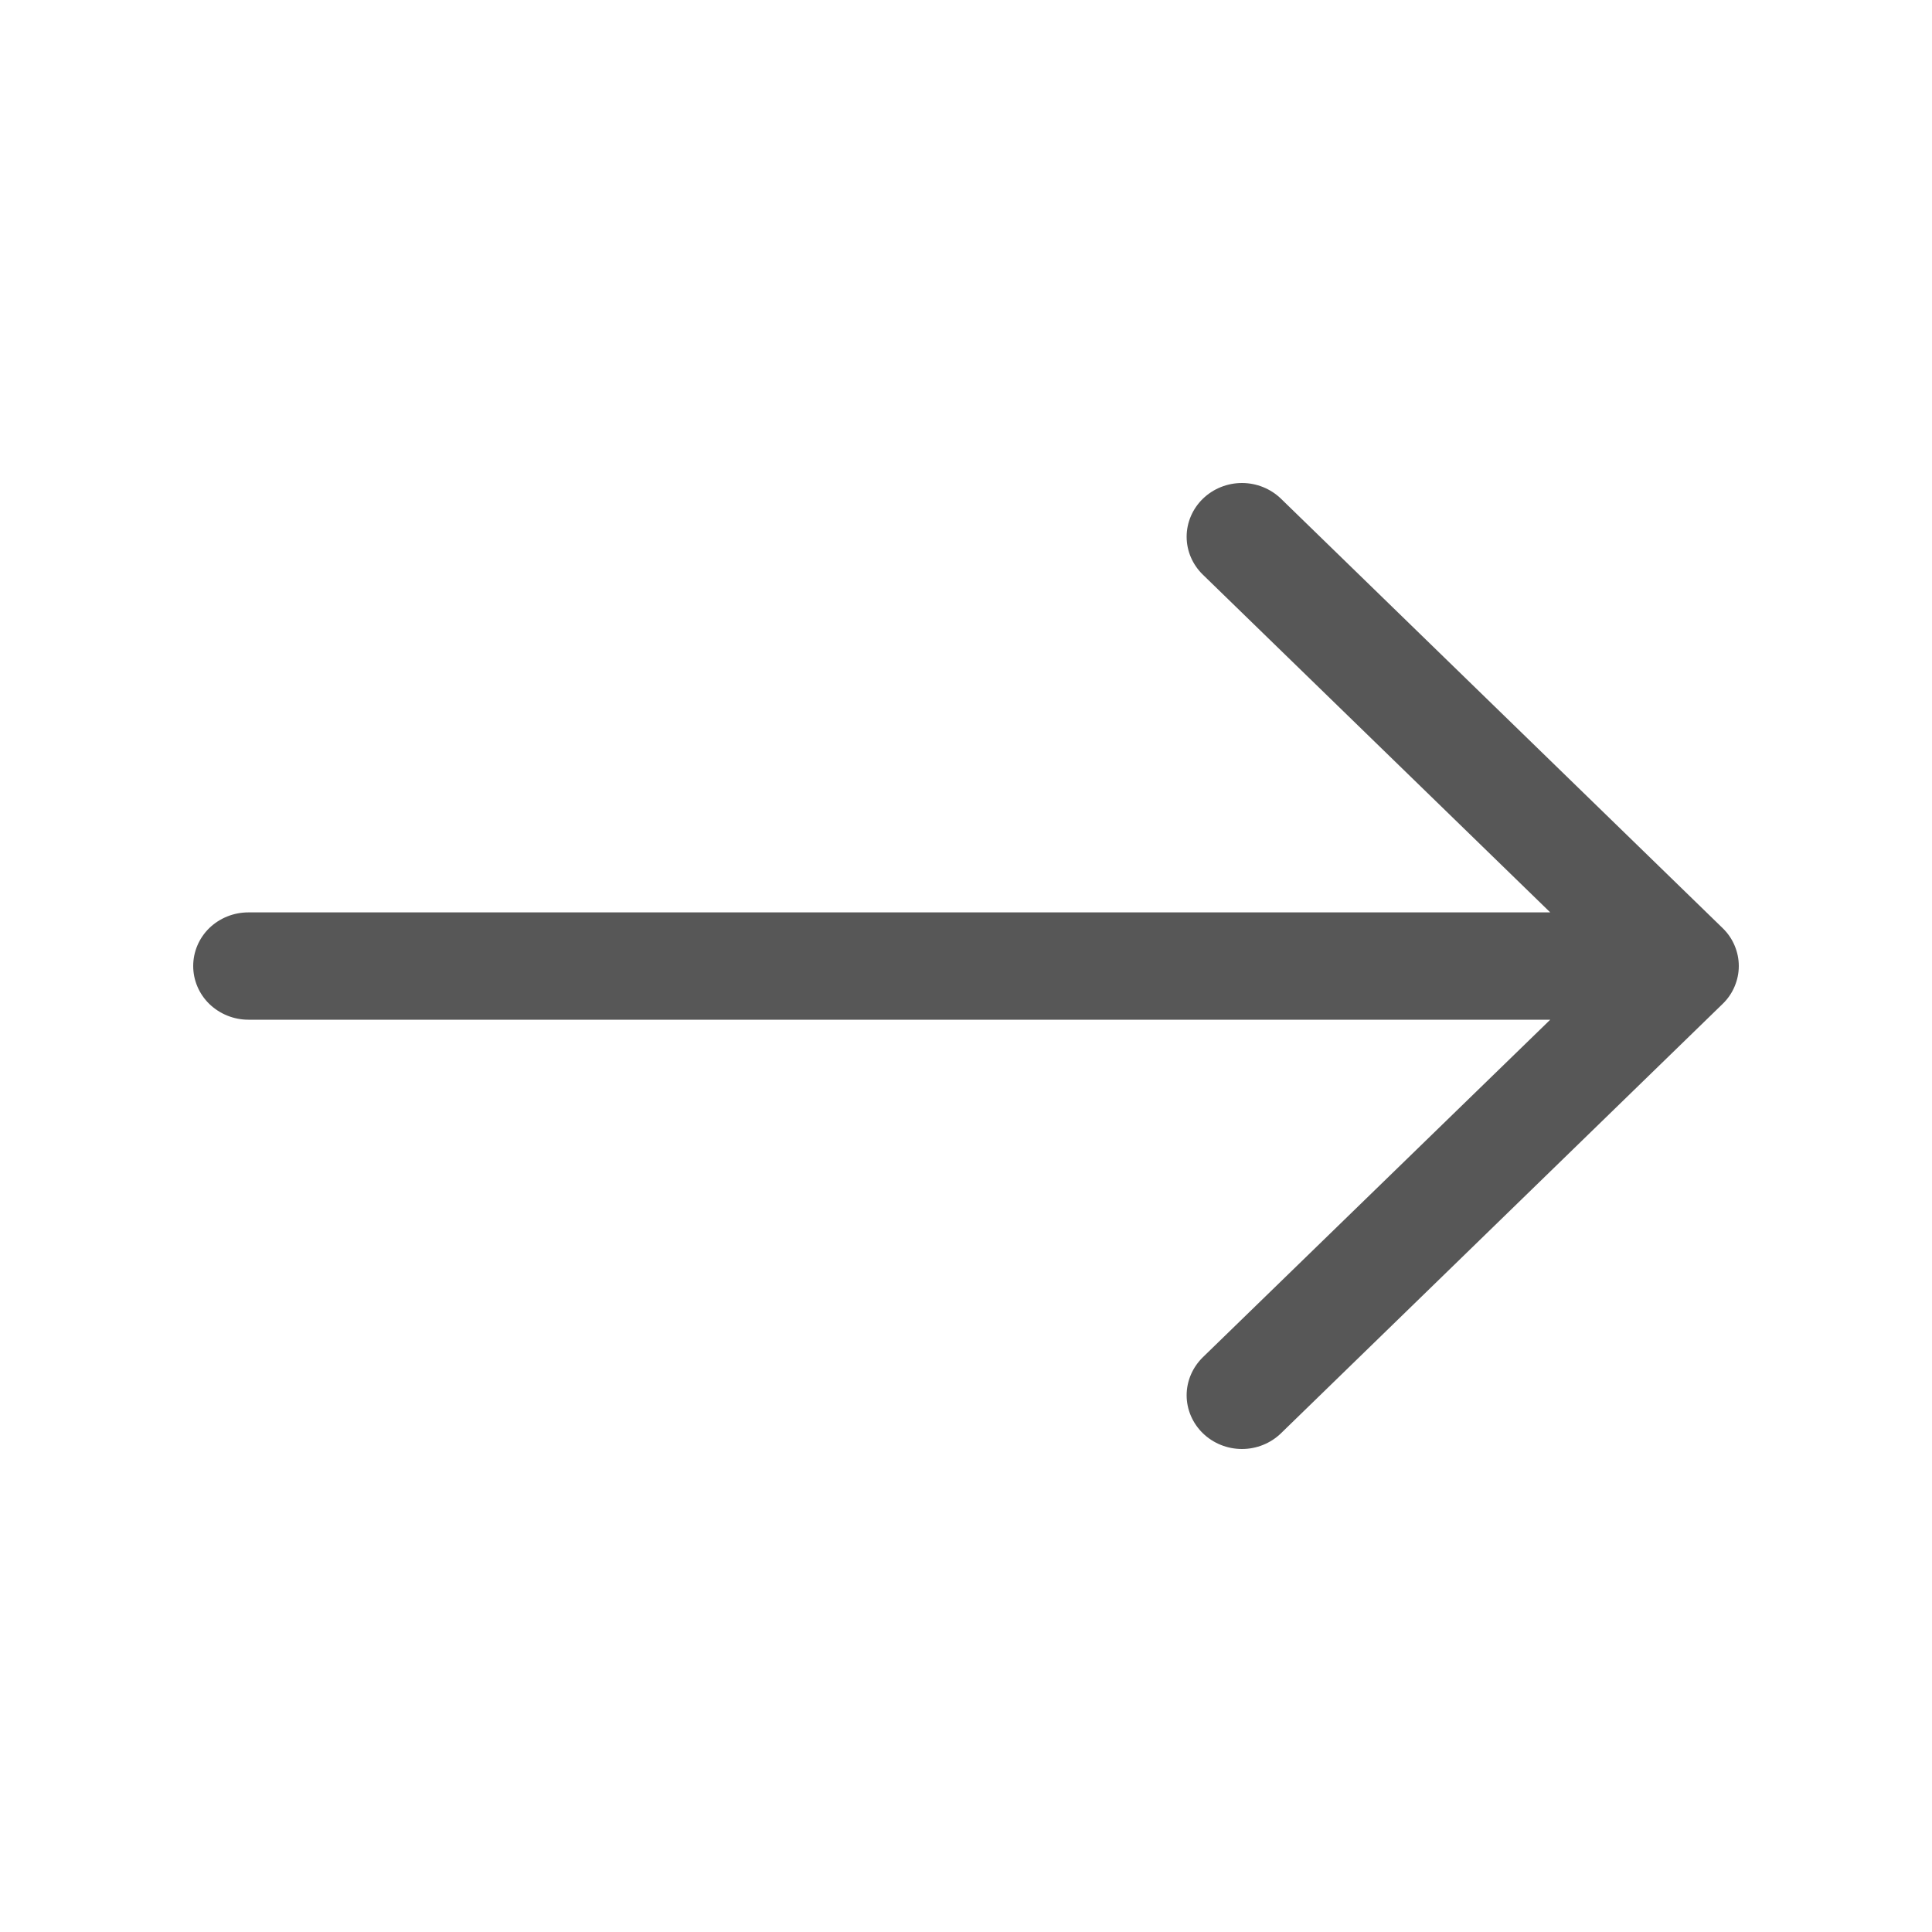
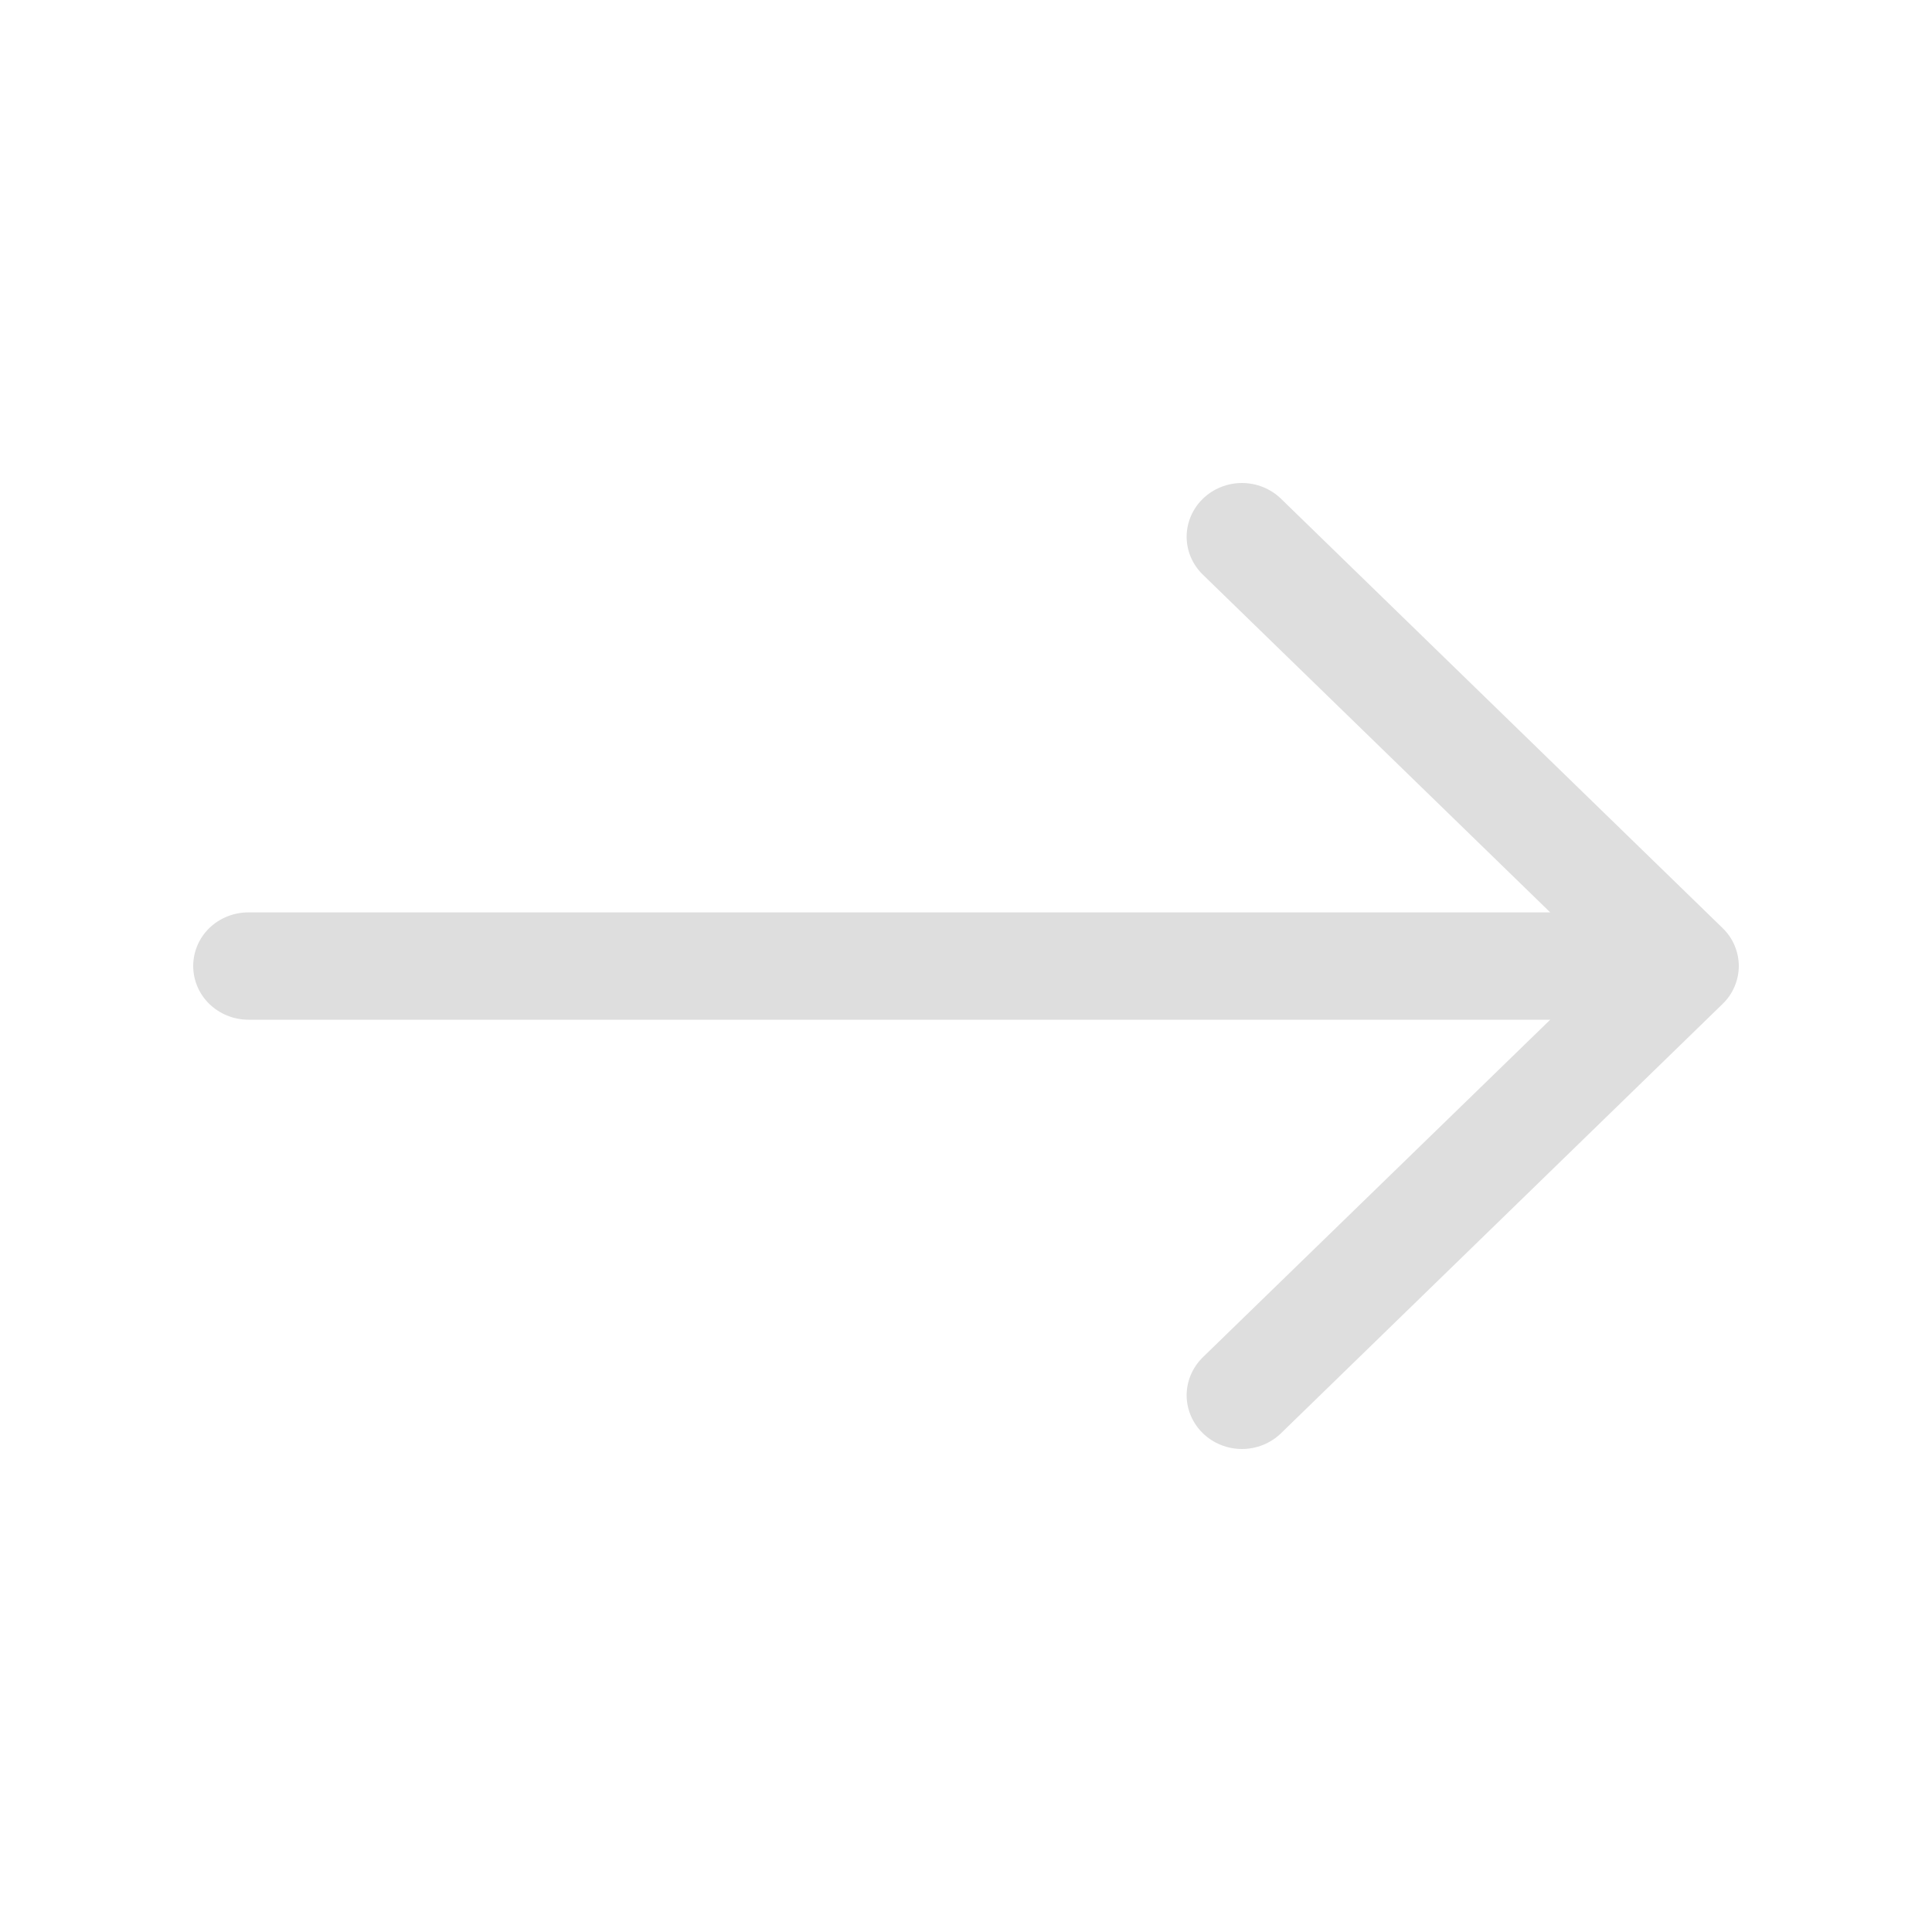
<svg xmlns="http://www.w3.org/2000/svg" width="20" height="20" viewBox="0 0 20 20" fill="none">
-   <path fill-rule="evenodd" clip-rule="evenodd" d="M2 10C2 9.853 2.06 9.711 2.167 9.607C2.275 9.503 2.42 9.445 2.571 9.445H16.048L12.452 5.949C12.345 5.845 12.284 5.704 12.284 5.556C12.284 5.409 12.345 5.267 12.452 5.163C12.559 5.059 12.705 5 12.857 5C13.008 5 13.154 5.059 13.261 5.163L17.832 9.607C17.885 9.658 17.928 9.72 17.956 9.787C17.985 9.855 18 9.927 18 10C18 10.073 17.985 10.145 17.956 10.213C17.928 10.28 17.885 10.342 17.832 10.393L13.261 14.837C13.154 14.941 13.008 15 12.857 15C12.705 15 12.559 14.941 12.452 14.837C12.345 14.733 12.284 14.591 12.284 14.444C12.284 14.296 12.345 14.155 12.452 14.05L16.048 10.556H2.571C2.42 10.556 2.275 10.497 2.167 10.393C2.06 10.289 2 10.147 2 10Z" fill="#575757" />
+   <path fill-rule="evenodd" clip-rule="evenodd" d="M2 10C2 9.853 2.06 9.711 2.167 9.607C2.275 9.503 2.42 9.445 2.571 9.445H16.048L12.452 5.949C12.345 5.845 12.284 5.704 12.284 5.556C12.284 5.409 12.345 5.267 12.452 5.163C12.559 5.059 12.705 5 12.857 5C13.008 5 13.154 5.059 13.261 5.163L17.832 9.607C17.885 9.658 17.928 9.72 17.956 9.787C17.985 9.855 18 9.927 18 10C18 10.073 17.985 10.145 17.956 10.213C17.928 10.28 17.885 10.342 17.832 10.393L13.261 14.837C13.154 14.941 13.008 15 12.857 15C12.705 15 12.559 14.941 12.452 14.837C12.345 14.733 12.284 14.591 12.284 14.444C12.284 14.296 12.345 14.155 12.452 14.05L16.048 10.556H2.571C2.42 10.556 2.275 10.497 2.167 10.393C2.06 10.289 2 10.147 2 10Z" fill="#DEDEDE" />
</svg>
